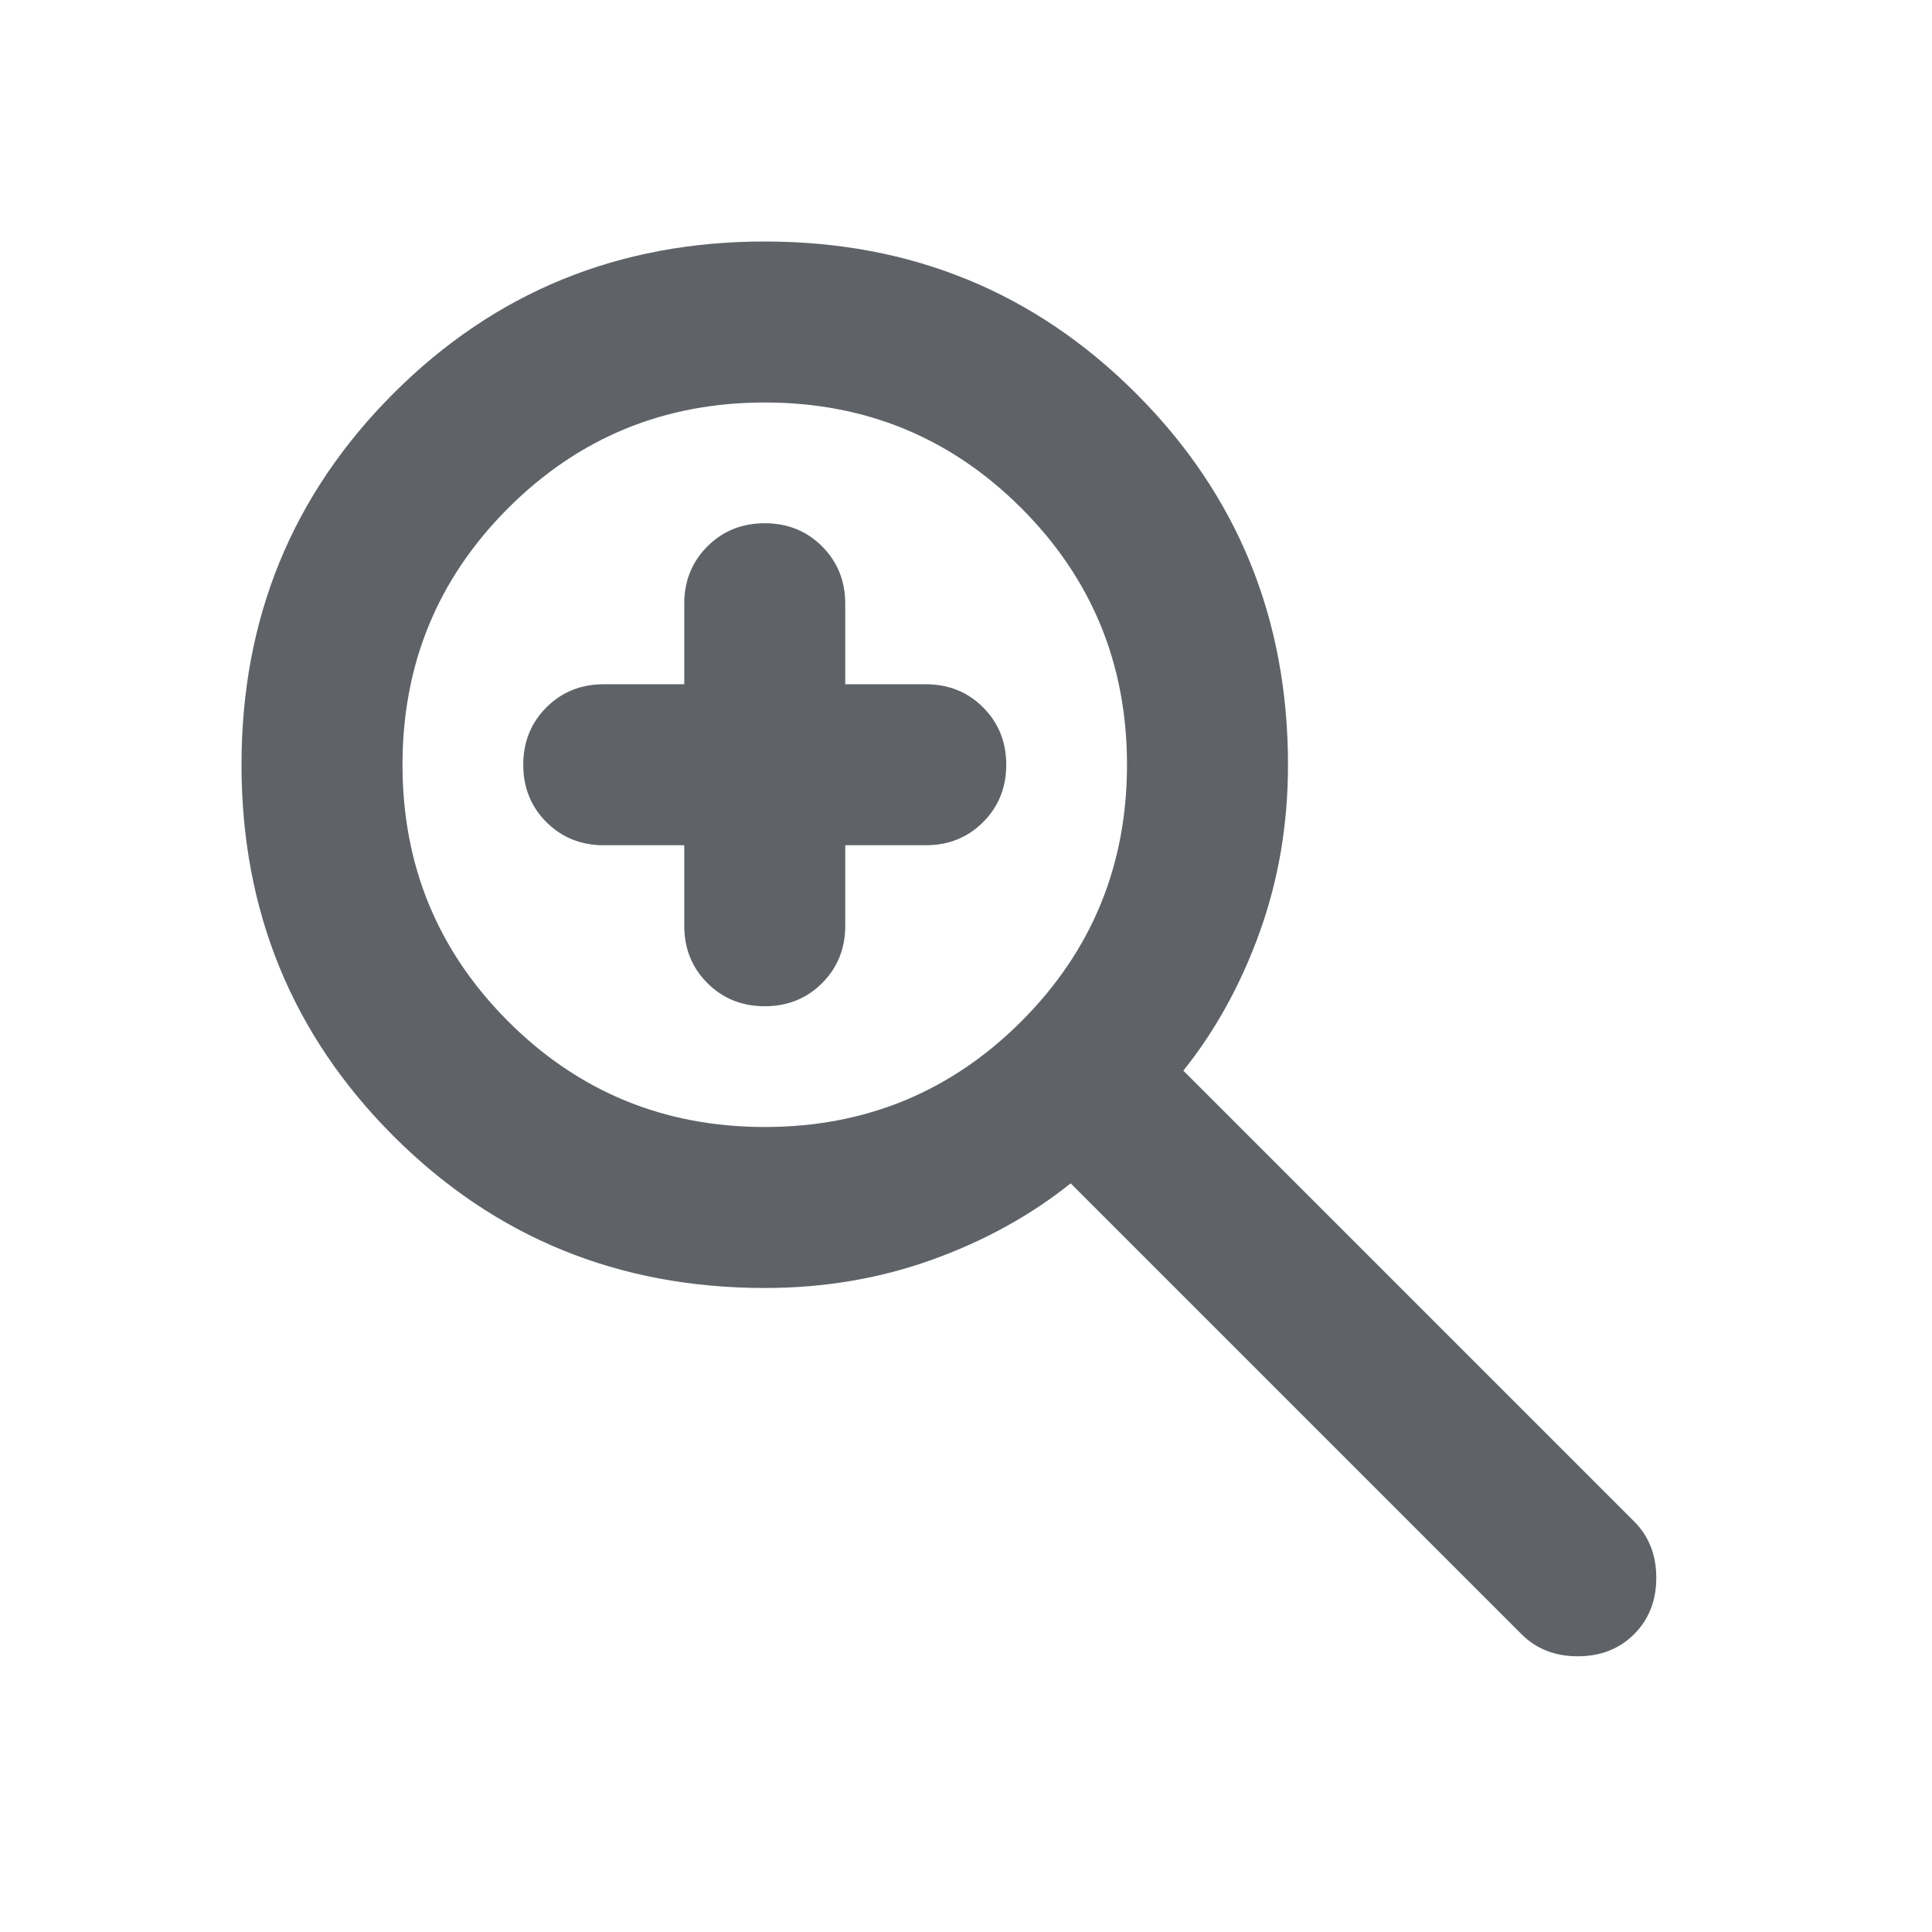
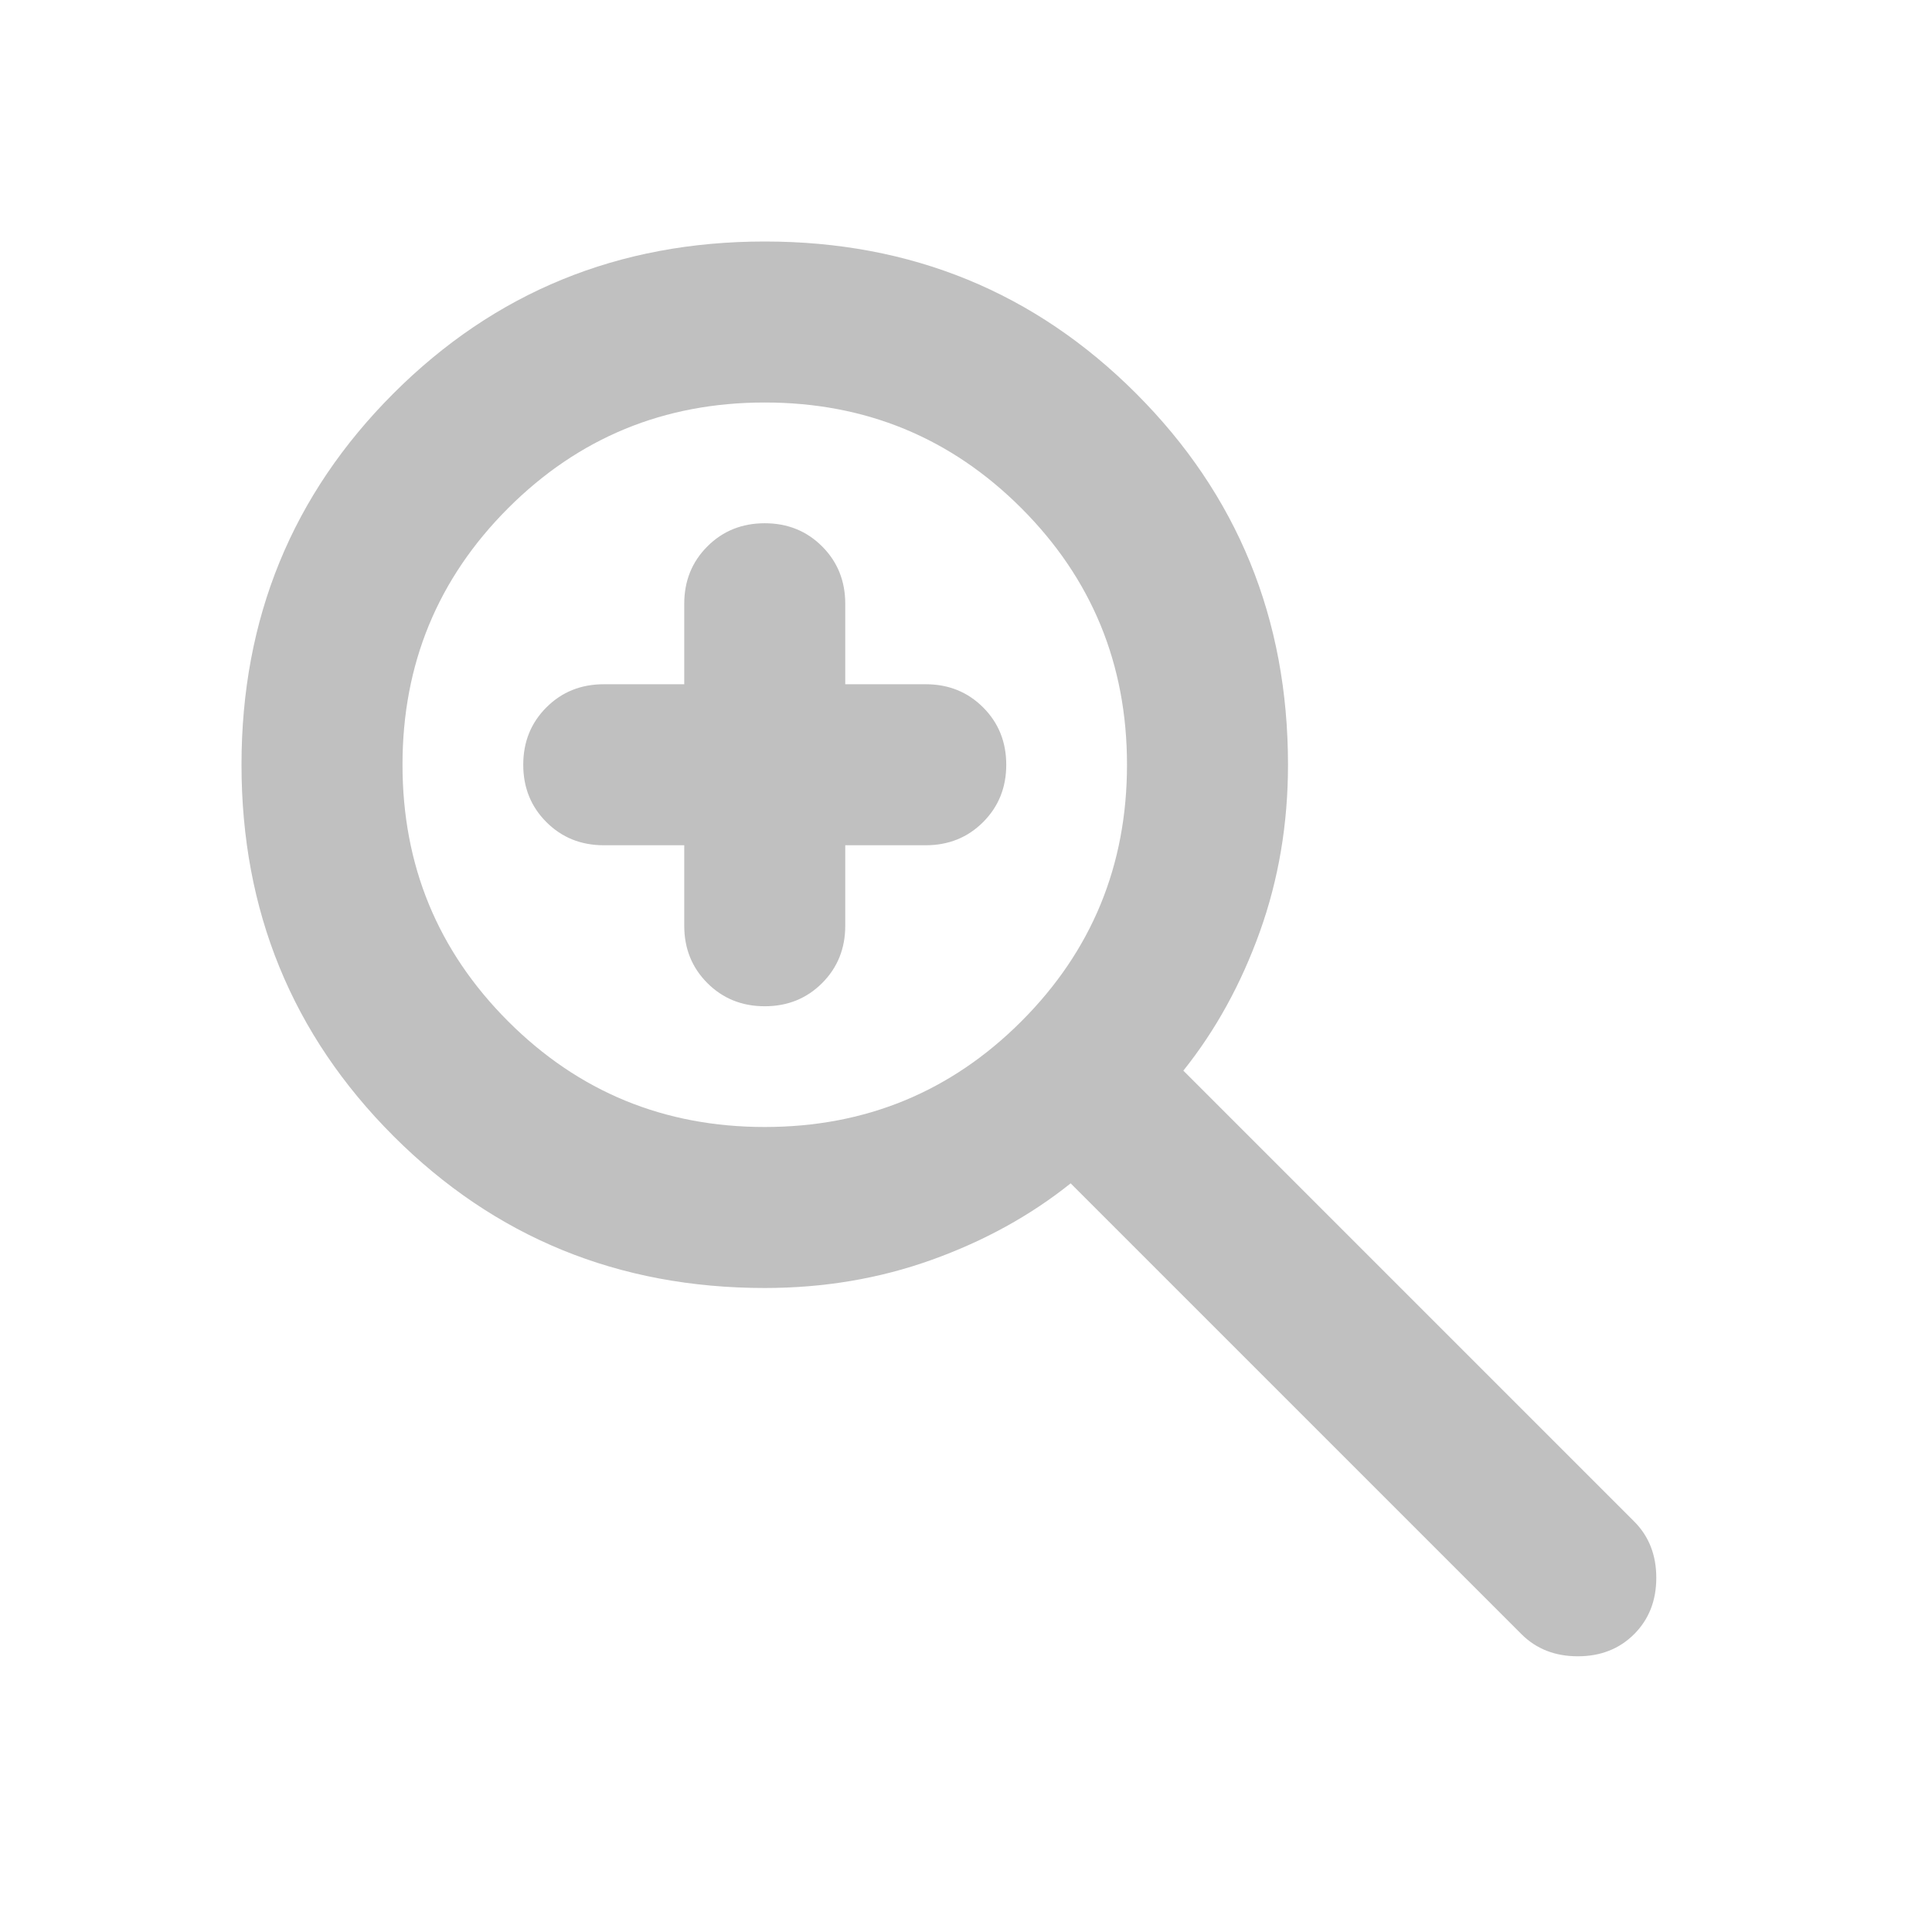
<svg xmlns="http://www.w3.org/2000/svg" height="24" viewBox="0 -960 960 960" width="24">
-   <path fill="#5f6368" d="M340-540h-40q-17 0-28.5-11.5T260-580q0-17 11.5-28.5T300-620h40v-40q0-17 11.5-28.5T380-700q17 0 28.5 11.5T420-660v40h40q17 0 28.5 11.5T500-580q0 17-11.5 28.5T460-540h-40v40q0 17-11.5 28.5T380-460q-17 0-28.5-11.5T340-500v-40Zm40 220q-109 0-184.5-75.5T120-580q0-109 75.5-184.5T380-840q109 0 184.5 75.5T640-580q0 44-14 83t-38 69l224 224q11 11 11 28t-11 28q-11 11-28 11t-28-11L532-372q-30 24-69 38t-83 14Zm0-80q75 0 127.5-52.5T560-580q0-75-52.5-127.5T380-760q-75 0-127.5 52.5T200-580q0 75 52.5 127.5T380-400Z" />
+   <path fill="#c0c0c0" d="M340-540h-40q-17 0-28.5-11.5T260-580q0-17 11.5-28.5T300-620h40v-40q0-17 11.5-28.5T380-700q17 0 28.5 11.5T420-660v40h40q17 0 28.5 11.5T500-580q0 17-11.5 28.5T460-540h-40v40q0 17-11.5 28.5T380-460q-17 0-28.5-11.5T340-500v-40Zm40 220q-109 0-184.5-75.5T120-580q0-109 75.5-184.5T380-840q109 0 184.5 75.5T640-580q0 44-14 83t-38 69l224 224q11 11 11 28t-11 28q-11 11-28 11t-28-11L532-372q-30 24-69 38t-83 14Zm0-80q75 0 127.5-52.5T560-580q0-75-52.5-127.5T380-760q-75 0-127.5 52.5T200-580q0 75 52.5 127.5T380-400Z" />
</svg>
